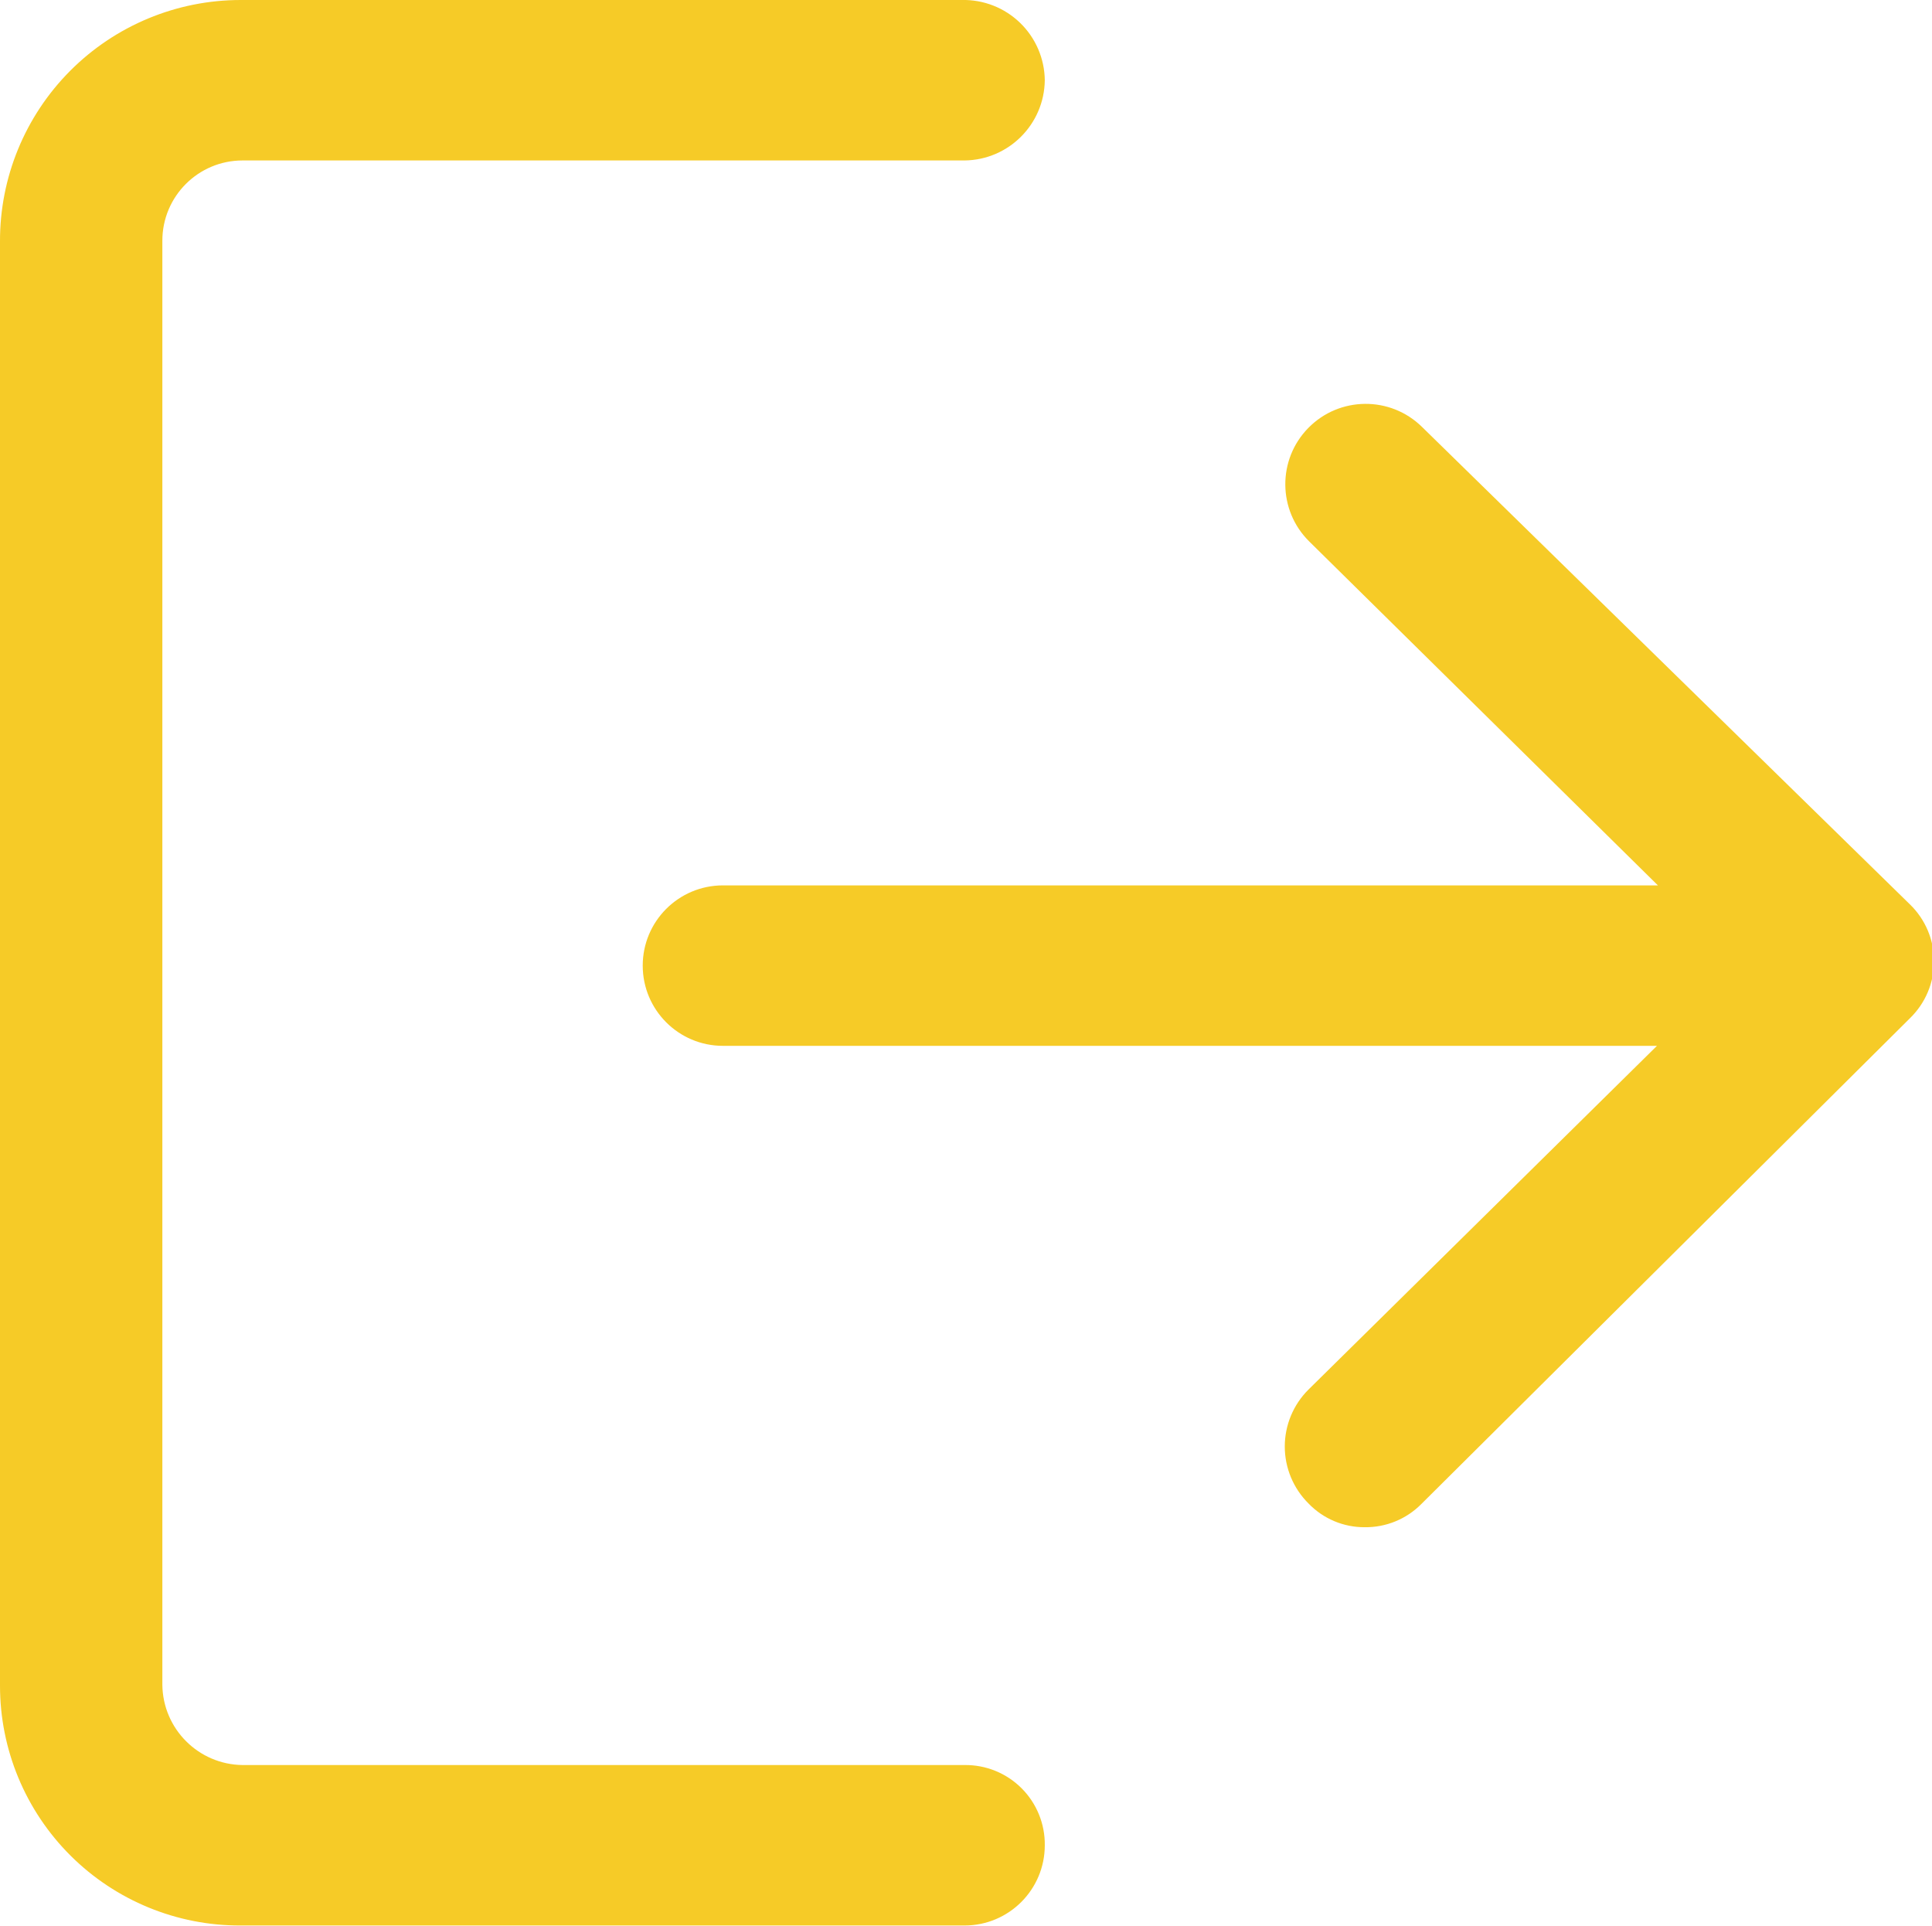
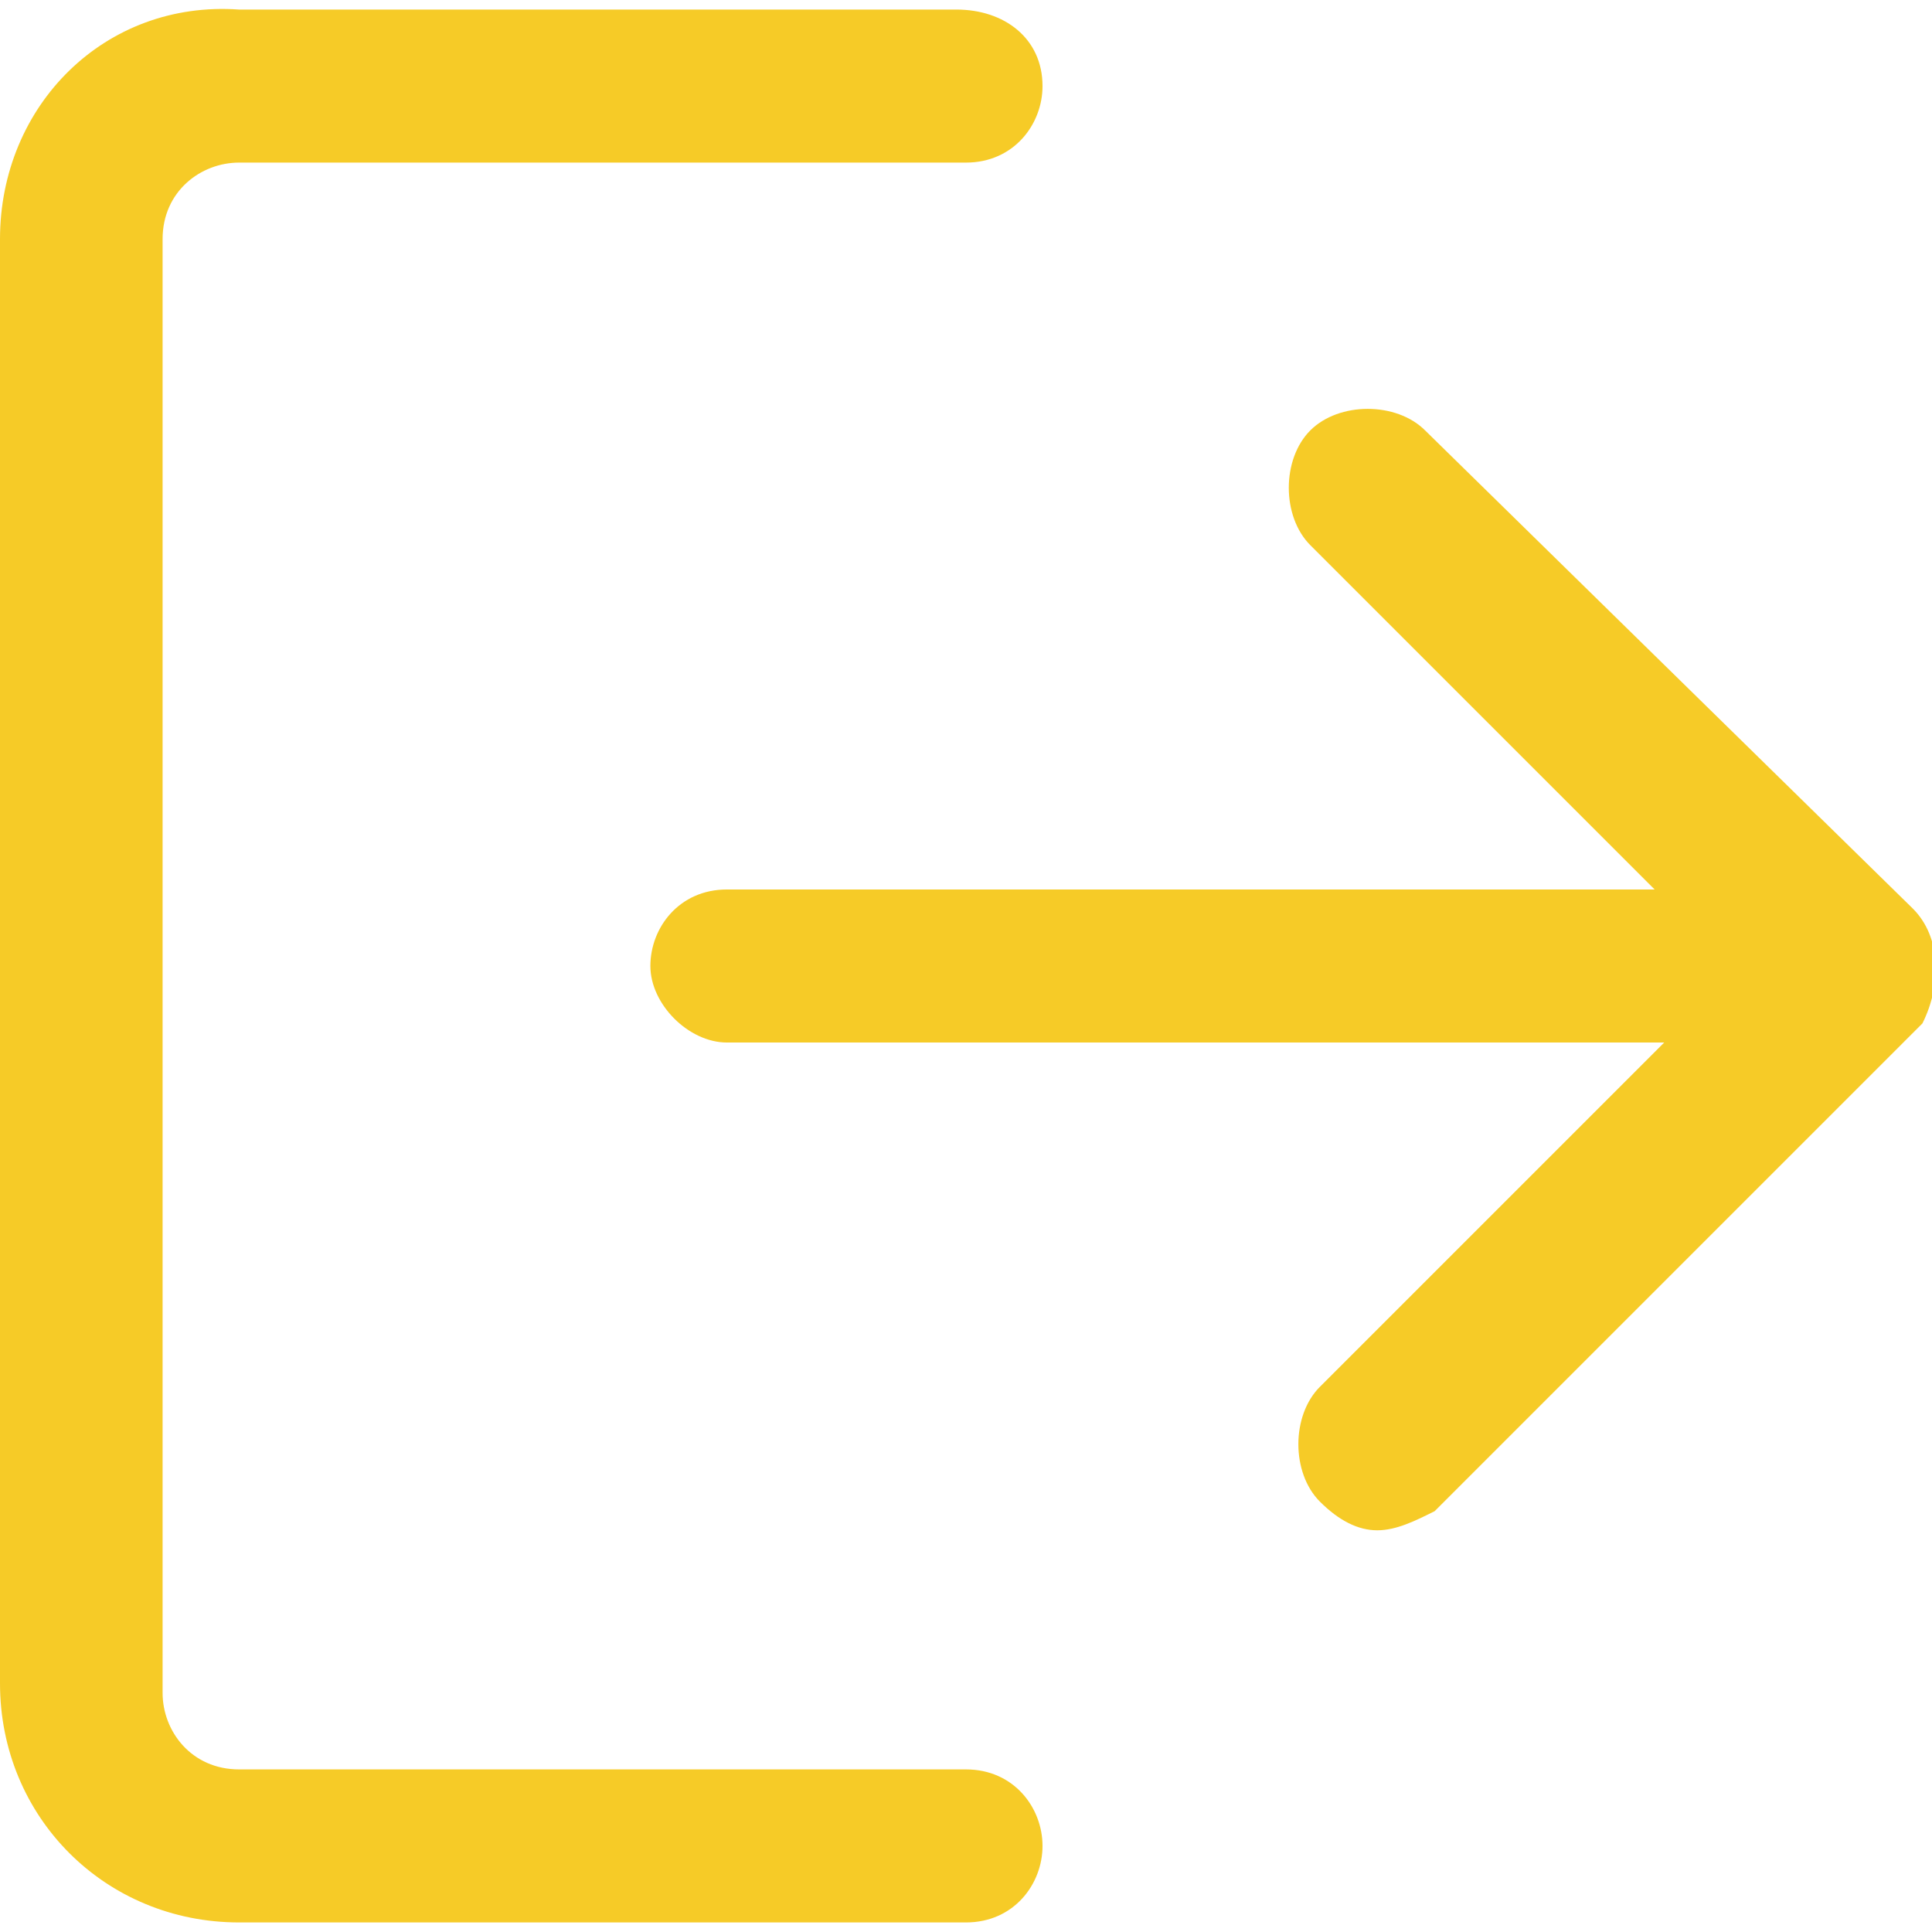
- <svg xmlns="http://www.w3.org/2000/svg" viewBox="0 0 20.23 20.16">
-   <defs>
-     <style>.cls-1{fill:none;}.cls-2{clip-path:url(#clip-path);}.cls-3{fill:#f6cb27;}</style>
-     <clipPath id="clip-path">
-       <rect class="cls-1" x="-2004.77" y="70.61" width="1920" height="600" />
-     </clipPath>
-   </defs>
+ <svg xmlns="http://www.w3.org/2000/svg" version="1.1" id="圖層_1" x="0px" y="0px" viewBox="0 0 20.2 20.2" style="enable-background:new 0 0 20.2 20.2;" xml:space="preserve">
+   <style type="text/css">
+ 	.st0{fill:#F6CB27;}
+ </style>
  <g id="menu">
-     <path class="cls-3" d="M10.1,18.48H2.54a.85.85,0,0,1-.84-.84l0-15.12a.84.84,0,0,1,.84-.84h7.56a.85.85,0,0,0,.84-.84A.85.85,0,0,0,10.07,0H2.52A2.52,2.52,0,0,0,0,2.53L0,17.65a2.51,2.51,0,0,0,2.52,2.51H10.1a.84.84,0,0,0,.84-.84A.83.83,0,0,0,10.1,18.48Z" />
-     <path class="cls-3" d="M20,9.47l-5.11-5a.84.84,0,0,0-1.18,1.2l3.65,3.6H7.57a.84.84,0,1,0,0,1.68h9.78l-3.65,3.6a.84.84,0,0,0,0,1.19.81.81,0,0,0,.59.25.82.82,0,0,0,.59-.24L20,10.66a.83.83,0,0,0,0-1.19Z" />
+     <path class="st0" d="M10.1,18.5H2.5c-0.5,0-0.8-0.4-0.8-0.8V2.5c0-0.5,0.4-0.8,0.8-0.8h7.6c0.5,0,0.8-0.4,0.8-0.8   c0-0.5-0.4-0.8-0.9-0.8c0,0,0,0,0,0H2.5C1.1,0,0,1.1,0,2.5c0,0,0,0,0,0v15.1c0,1.4,1.1,2.5,2.5,2.5c0,0,0,0,0,0h7.6   c0.5,0,0.8-0.4,0.8-0.8l0,0C10.9,18.9,10.6,18.5,10.1,18.5C10.1,18.5,10.1,18.5,10.1,18.5z" />
+     <path class="st0" d="M20,9.5l-5.1-5c-0.3-0.3-0.9-0.3-1.2,0c-0.3,0.3-0.3,0.9,0,1.2l3.6,3.6H7.6c-0.5,0-0.8,0.4-0.8,0.8   s0.4,0.8,0.8,0.8h9.8l-3.6,3.6c-0.3,0.3-0.3,0.9,0,1.2c0,0,0,0,0,0c0.2,0.2,0.4,0.3,0.6,0.3c0.2,0,0.4-0.1,0.6-0.2l5.1-5.1   C20.3,10.3,20.3,9.8,20,9.5C20,9.5,20,9.5,20,9.5z" />
  </g>
</svg>
